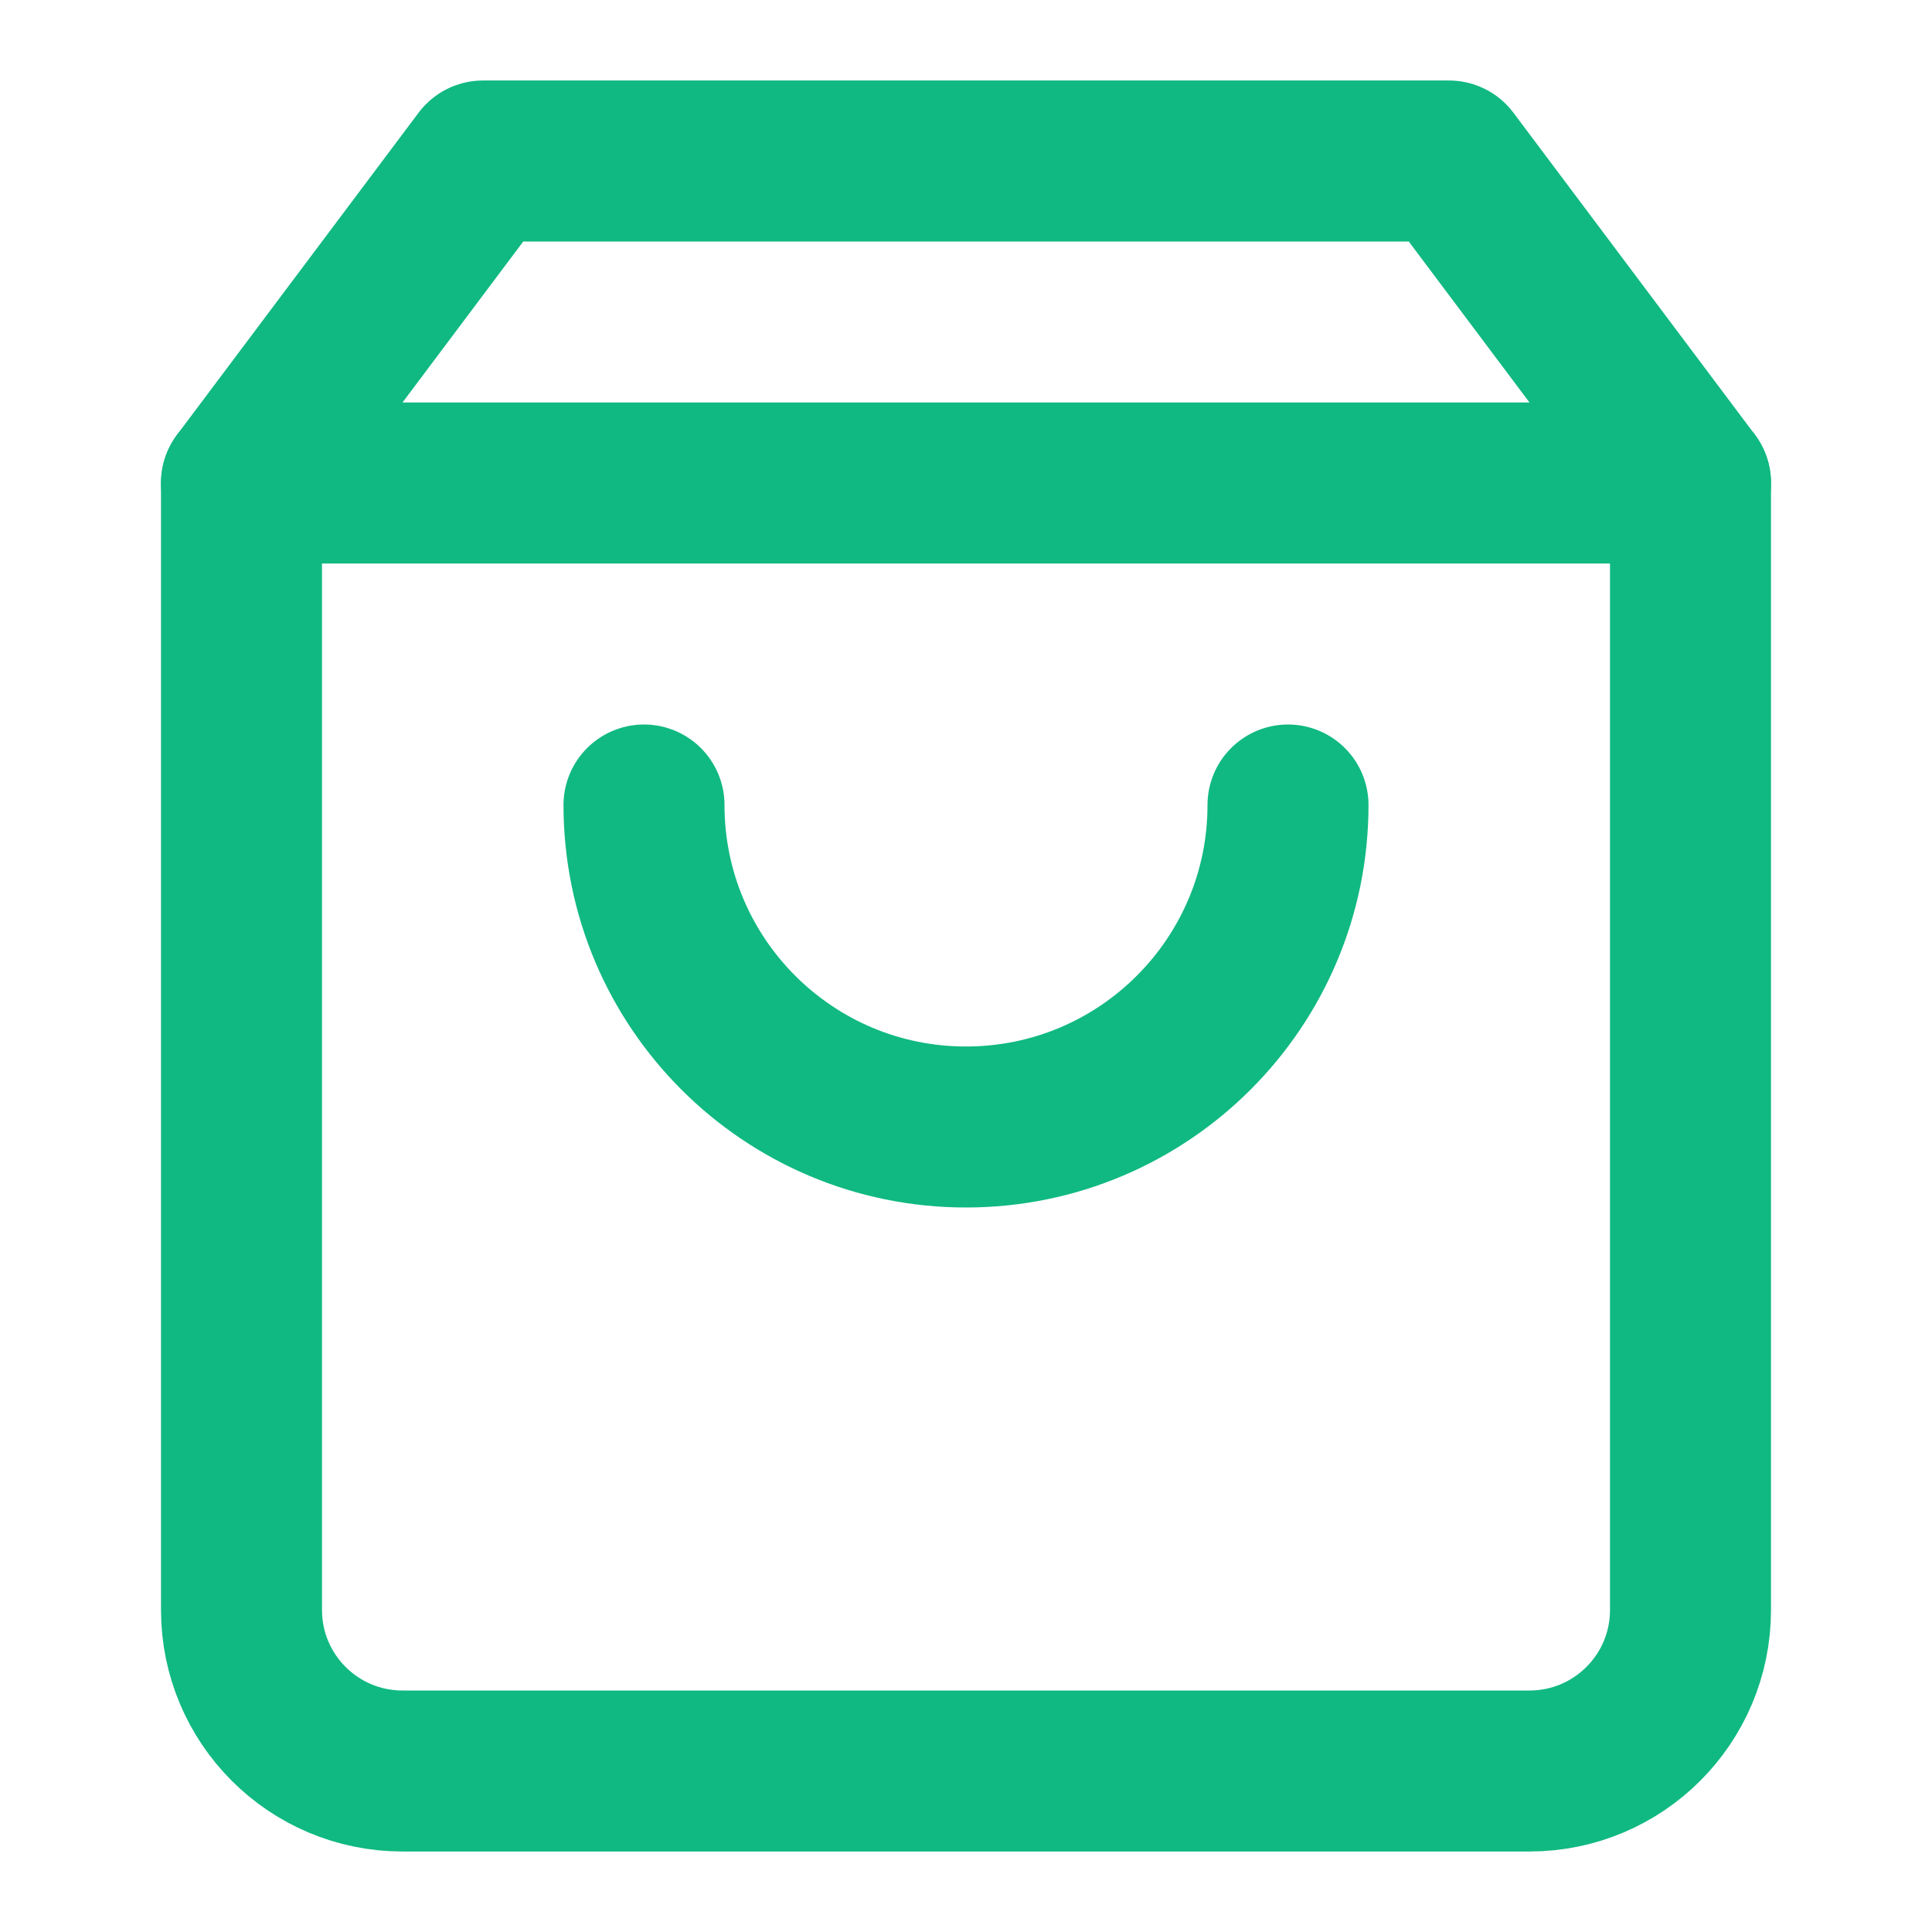
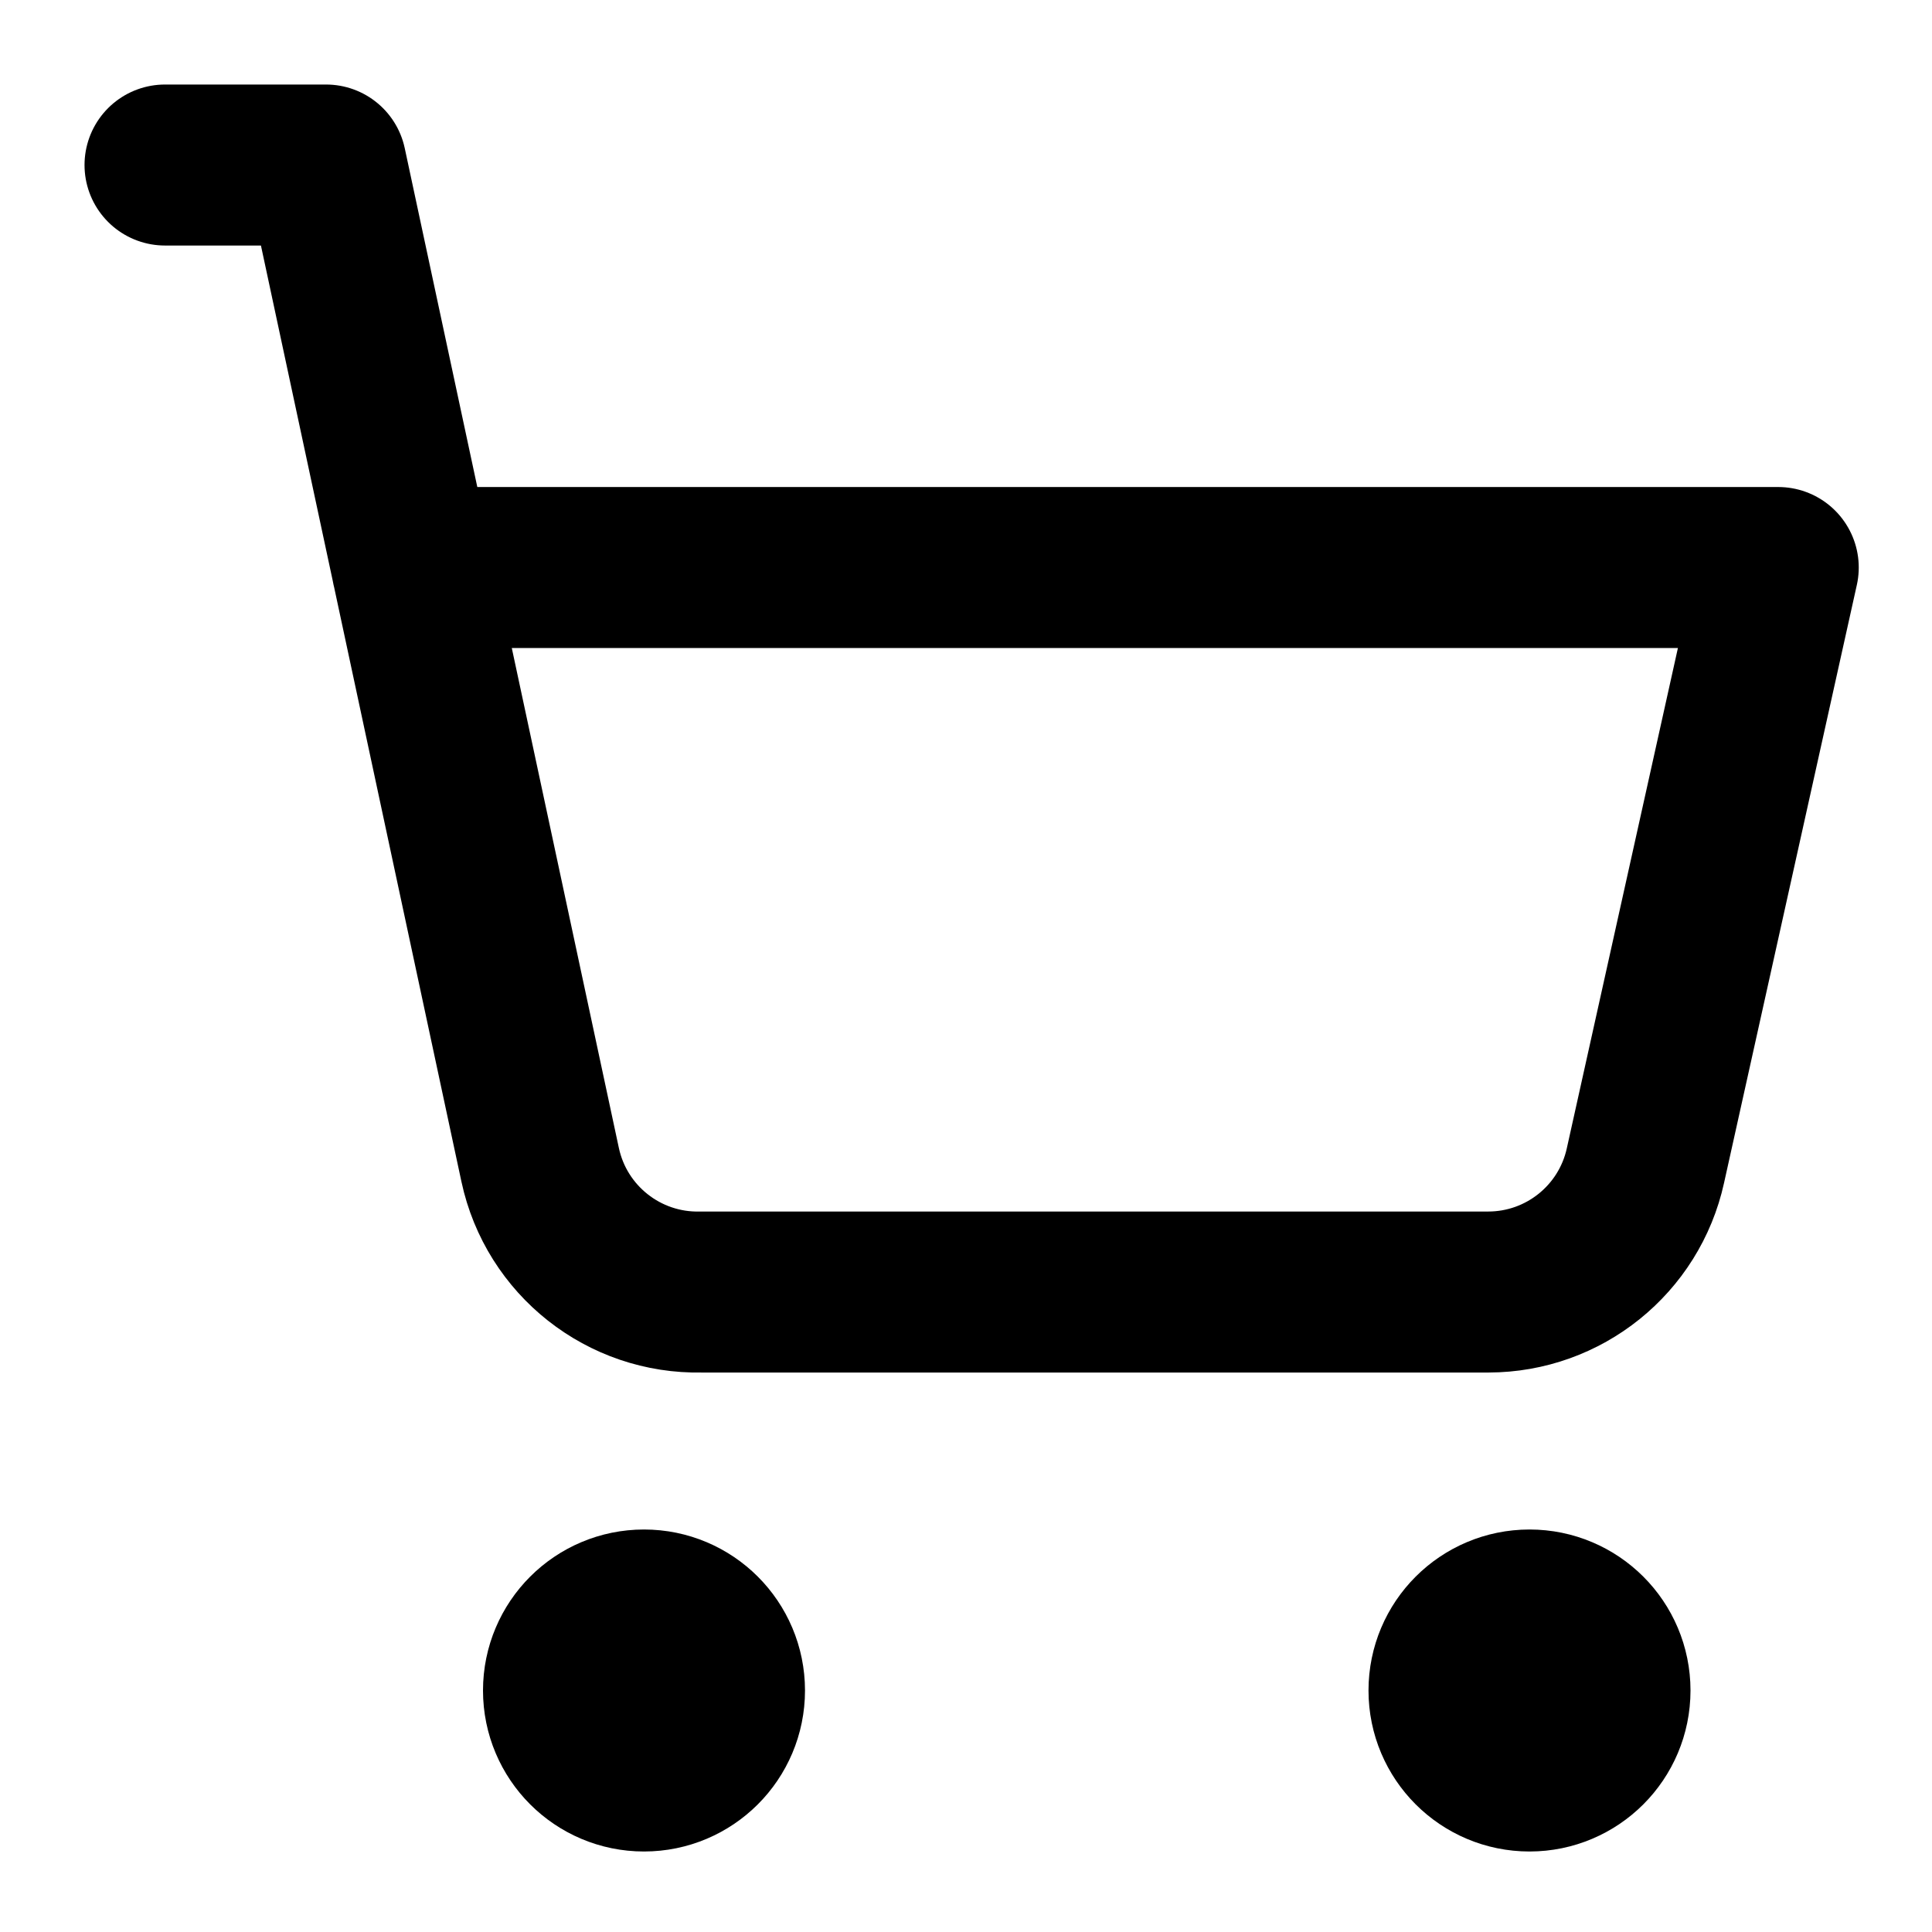
- <svg xmlns="http://www.w3.org/2000/svg" width="24" height="24" viewBox="0 0 24 24" fill="none" stroke="#10b981" stroke-width="2" stroke-linecap="round" stroke-linejoin="round">
-   <path d="M6 2L3 6v14a2 2 0 0 0 2 2h14a2 2 0 0 0 2-2V6l-3-4Z" />
-   <line x1="3" y1="6" x2="21" y2="6" />
-   <path d="M16 10a4 4 0 0 1-8 0" />
+ <svg xmlns="http://www.w3.org/2000/svg" width="24" height="24" viewBox="0 0 24 24" fill="none" stroke="currentColor" stroke-width="2" stroke-linecap="round" stroke-linejoin="round">
+   <circle cx="8" cy="21" r="1" />
+   <circle cx="19" cy="21" r="1" />
+   <path d="M2.05 2.05h2l2.66 12.42a2 2 0 0 0 2 1.58h9.78a2 2 0 0 0 1.95-1.57l1.65-7.43H5.12" />
</svg>
